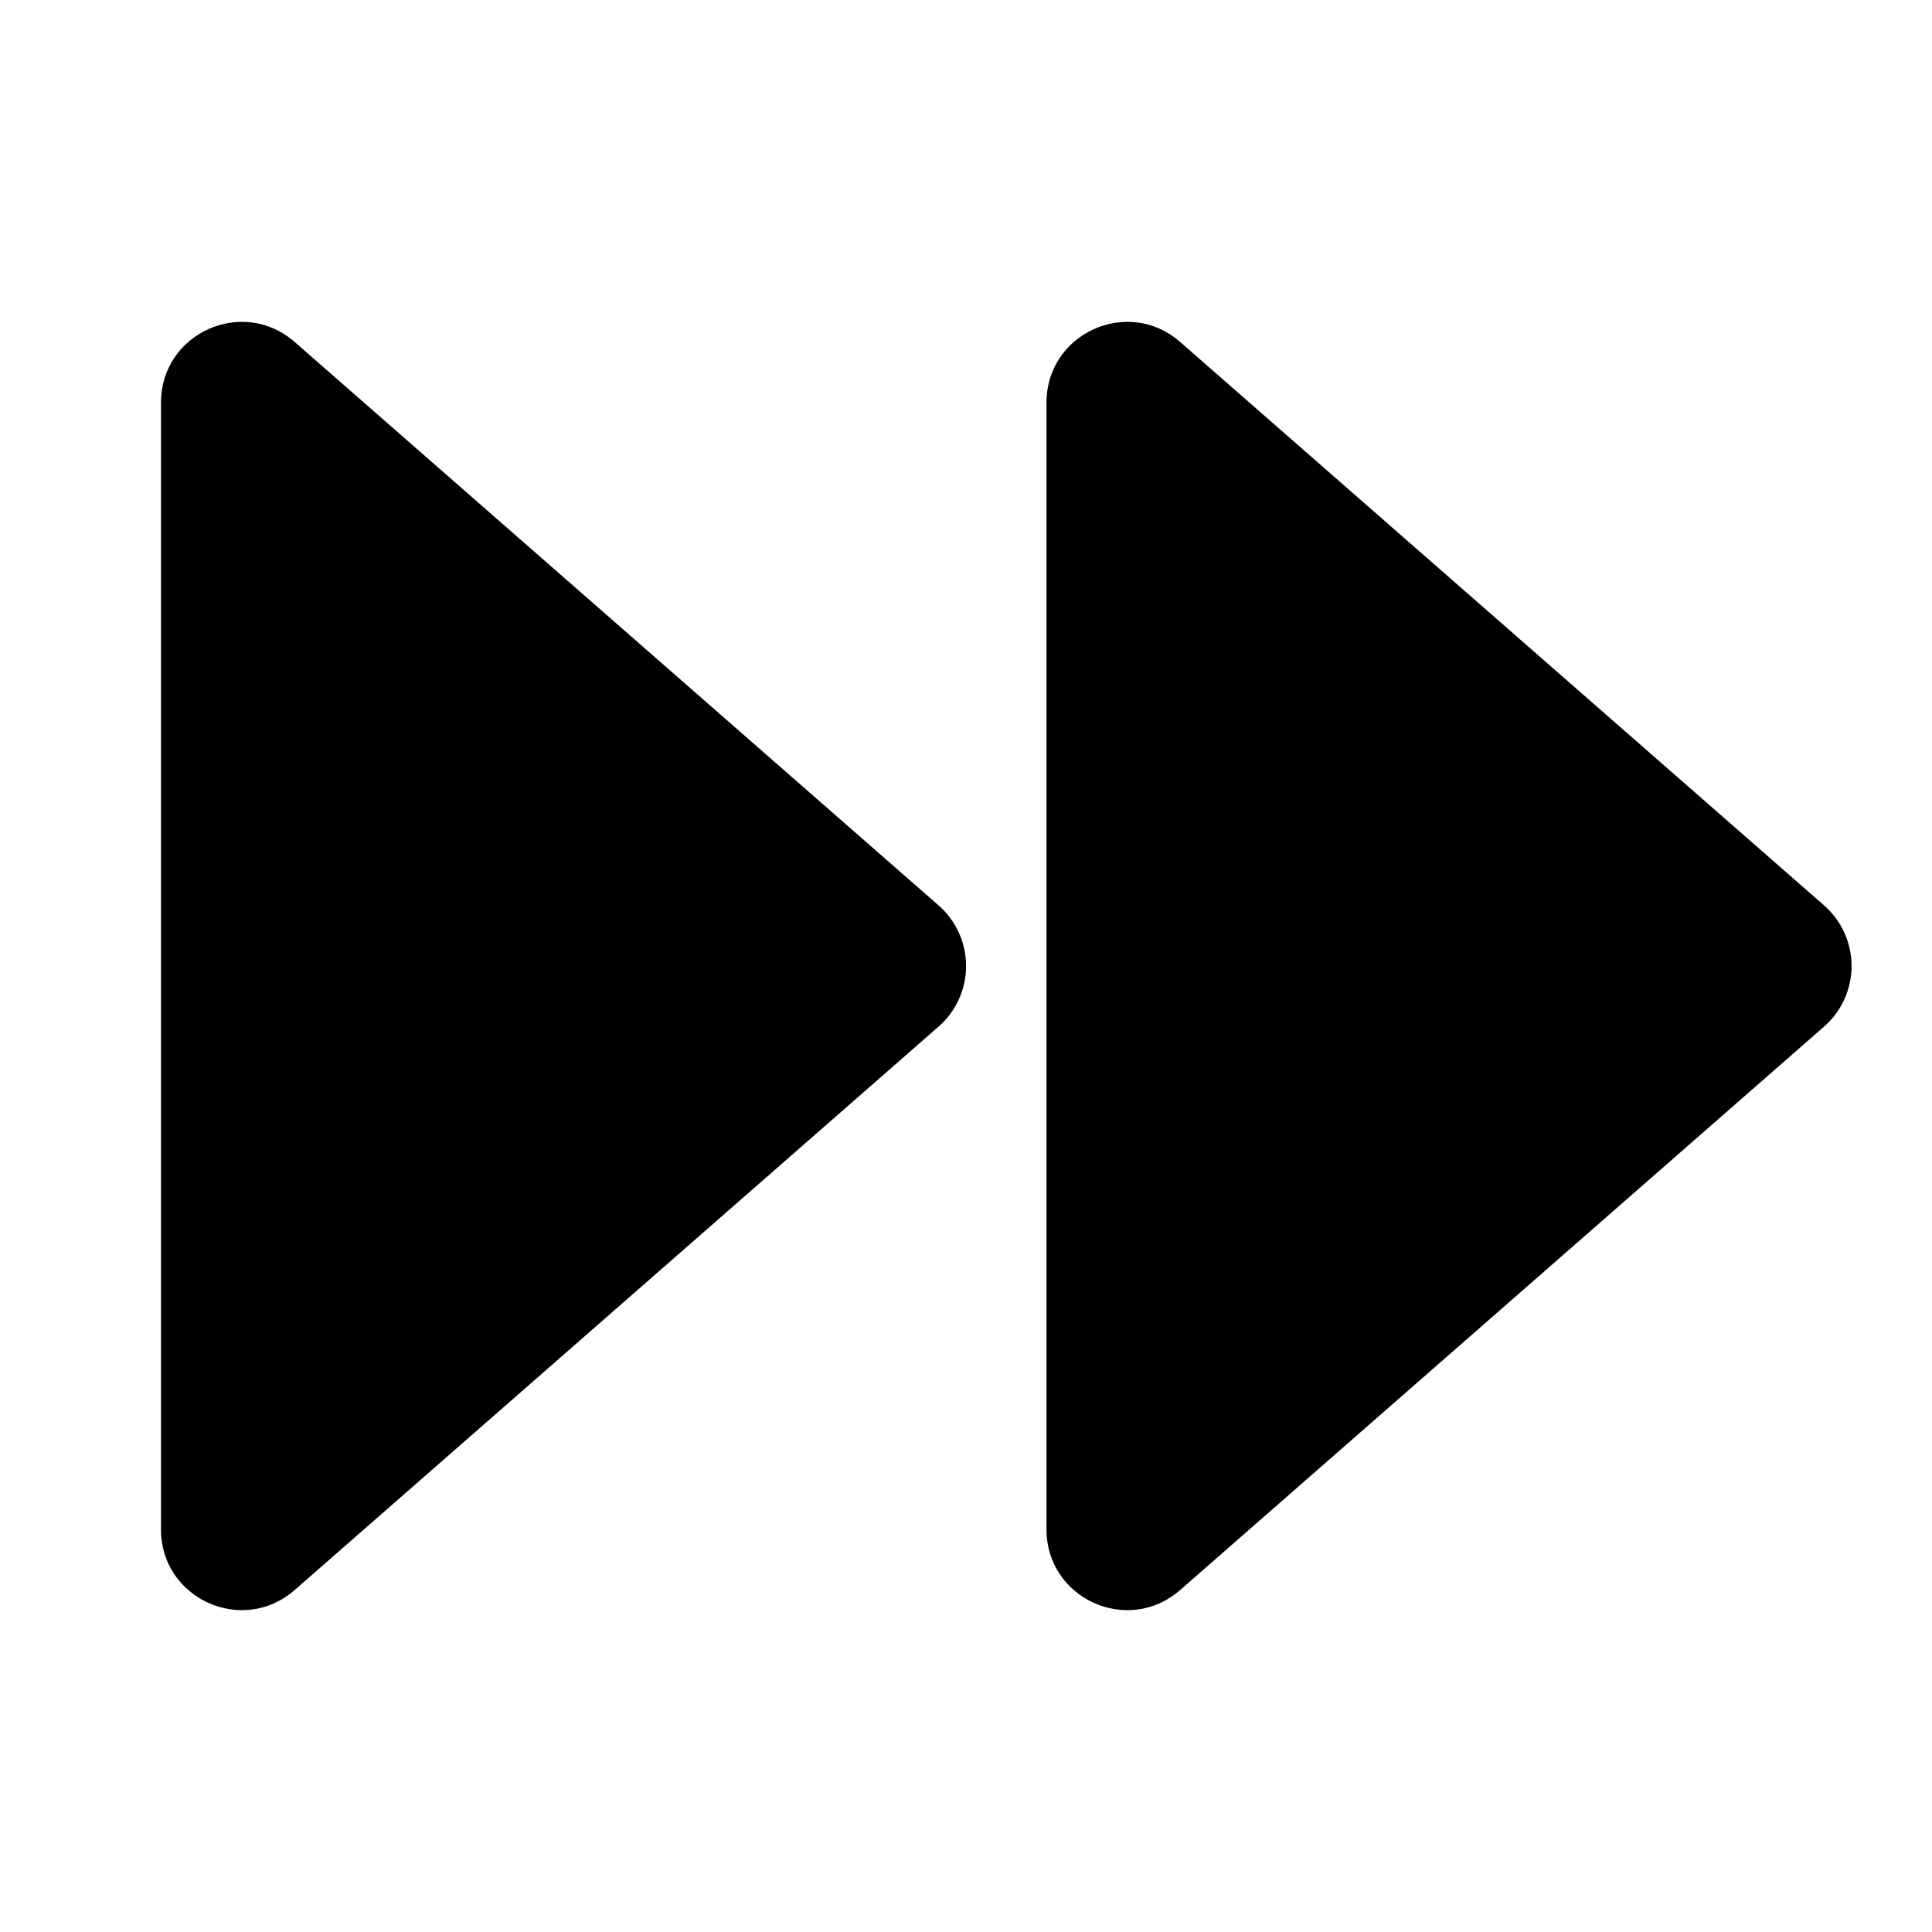
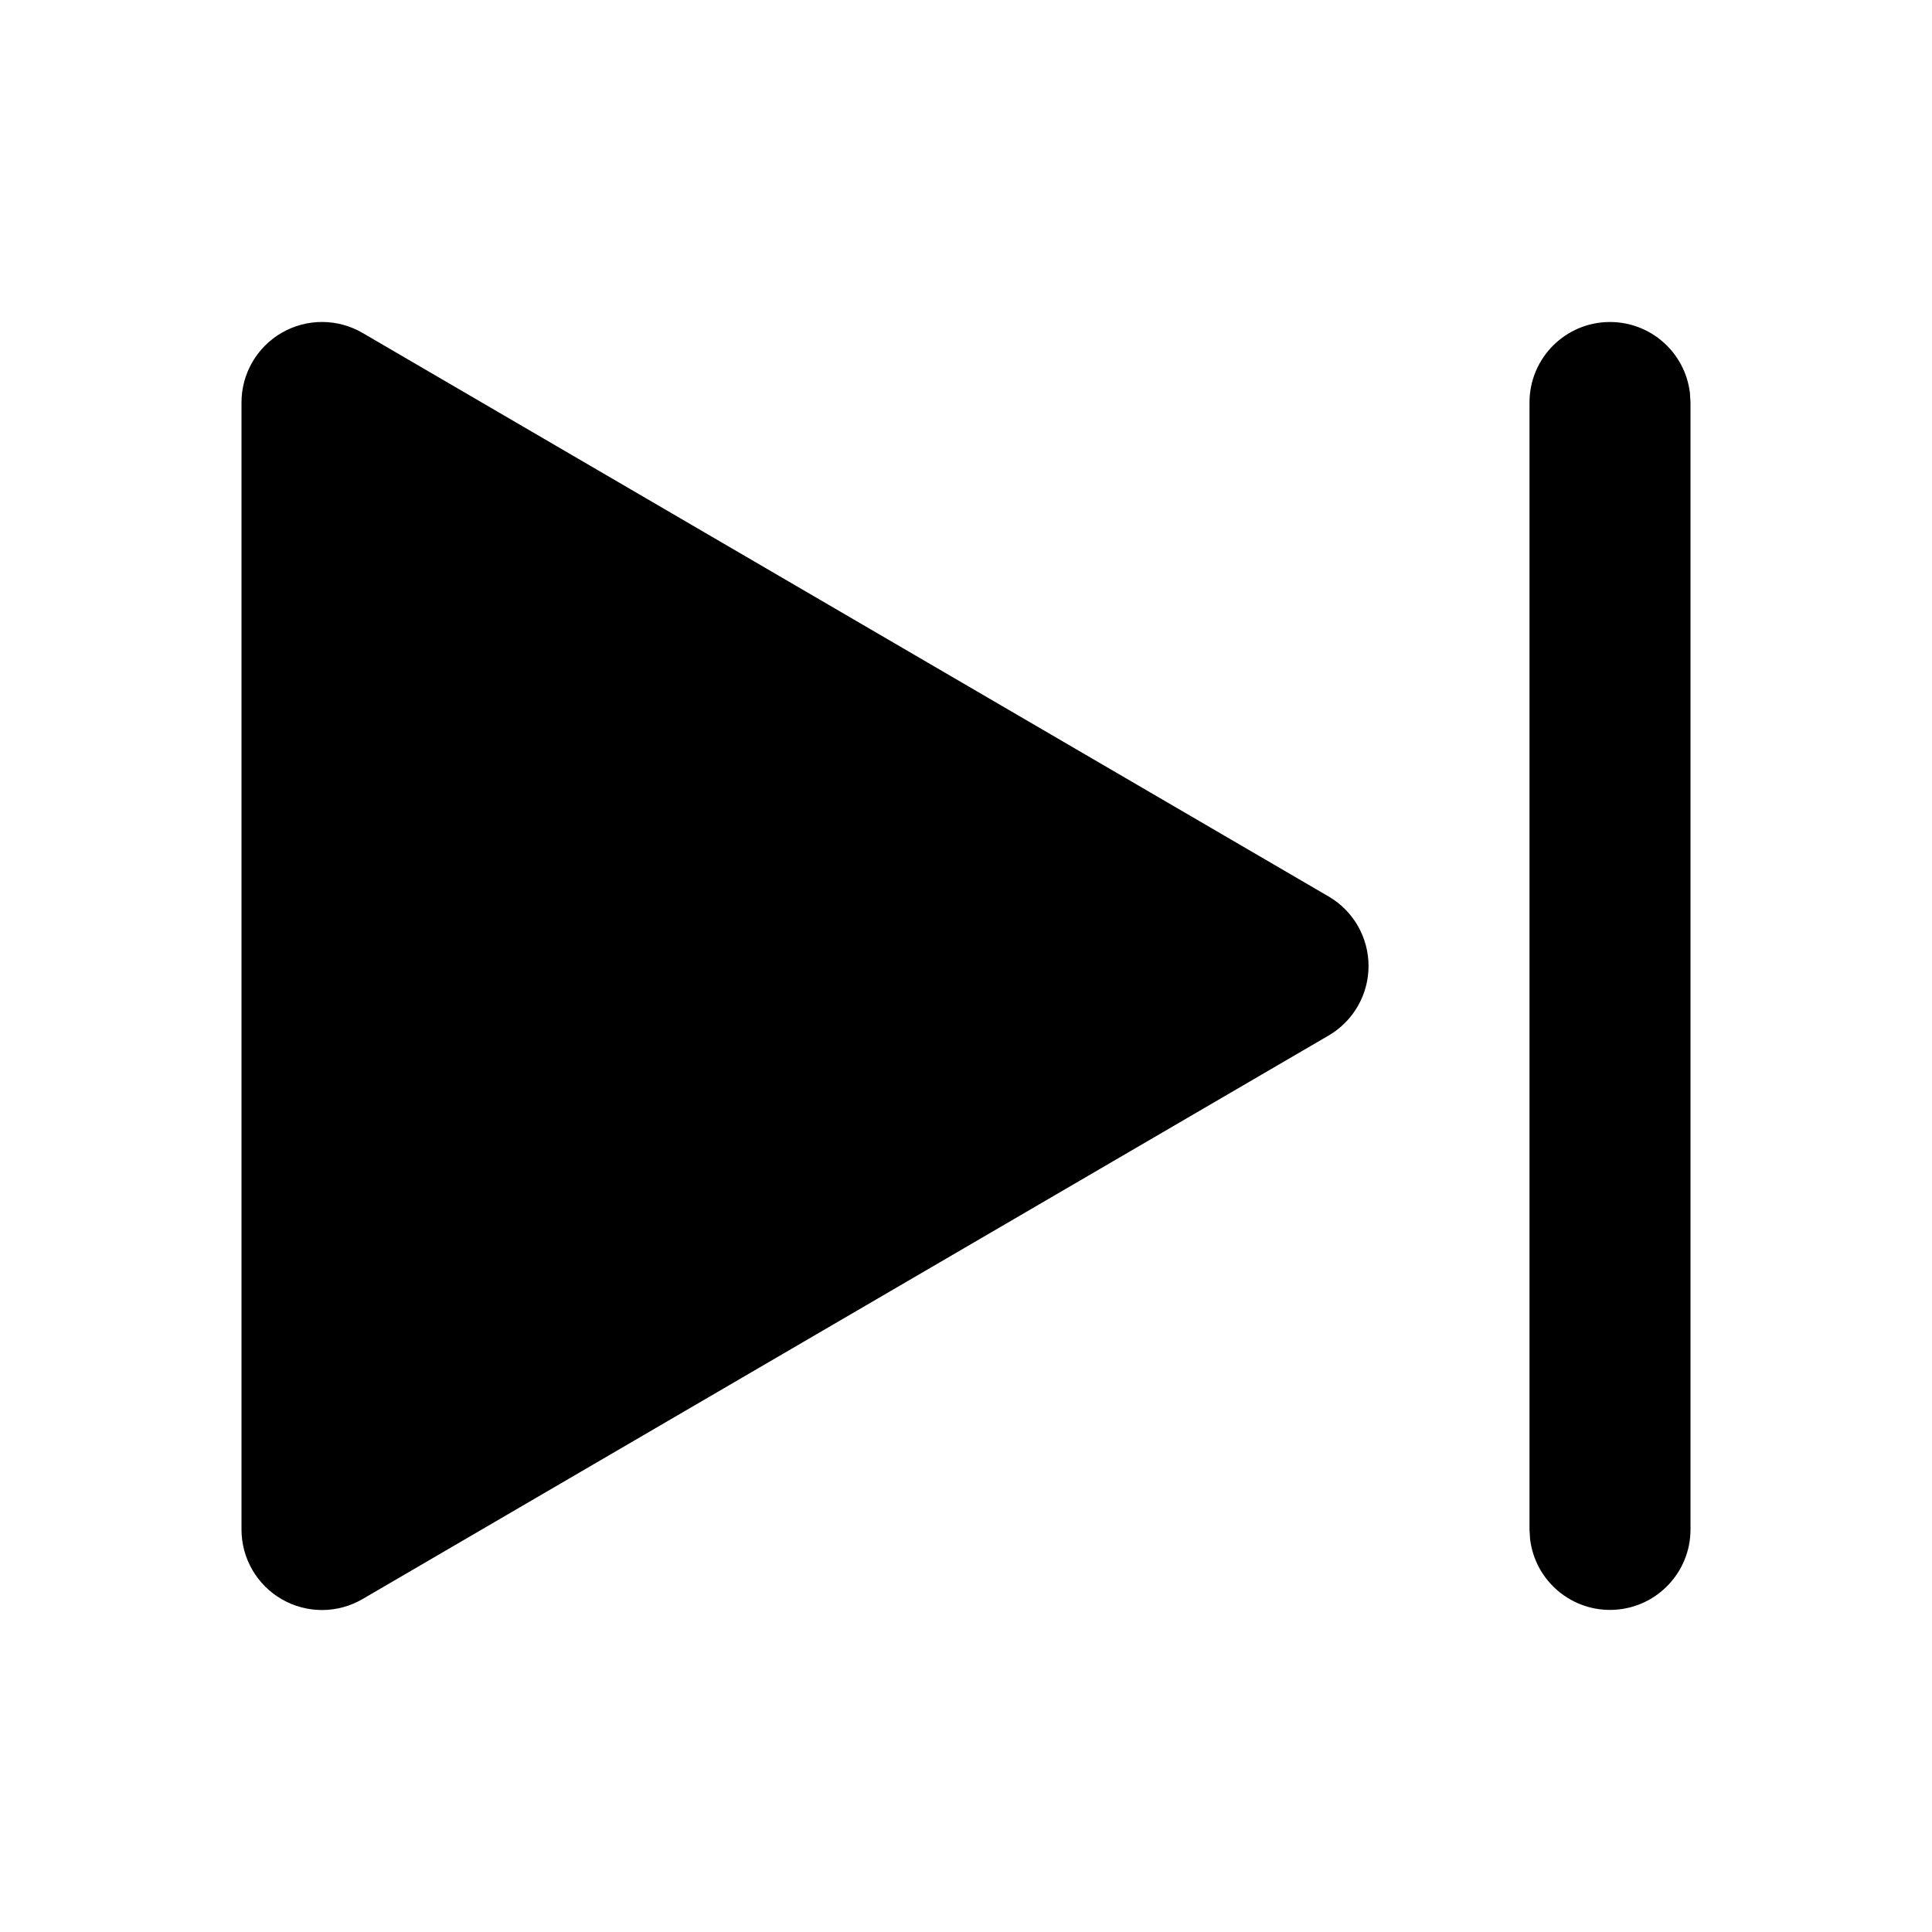
- <svg xmlns="http://www.w3.org/2000/svg" width="24" height="24" viewBox="0 0 24 24">
+ <svg xmlns="http://www.w3.org/2000/svg" width="24" height="24" viewBox="0 0 24 24" fill="currentColor">
  <path stroke="none" d="M0 0h24v24H0z" fill="none" />
-   <path d="M2 5v14c0 .86 1.012 1.318 1.659 .753l8 -7a1 1 0 0 0 0 -1.506l-8 -7c-.647 -.565 -1.659 -.106 -1.659 .753z" />
-   <path d="M13 5v14c0 .86 1.012 1.318 1.659 .753l8 -7a1 1 0 0 0 0 -1.506l-8 -7c-.647 -.565 -1.659 -.106 -1.659 .753z" />
+   <path d="M3 5v14a1 1 0 0 0 1.504 .864l12 -7a1 1 0 0 0 0 -1.728l-12 -7a1 1 0 0 0 -1.504 .864z" />
+   <path d="M20 4a1 1 0 0 1 .993 .883l.007 .117v14a1 1 0 0 1 -1.993 .117l-.007 -.117v-14a1 1 0 0 1 1 -1z" />
</svg>
